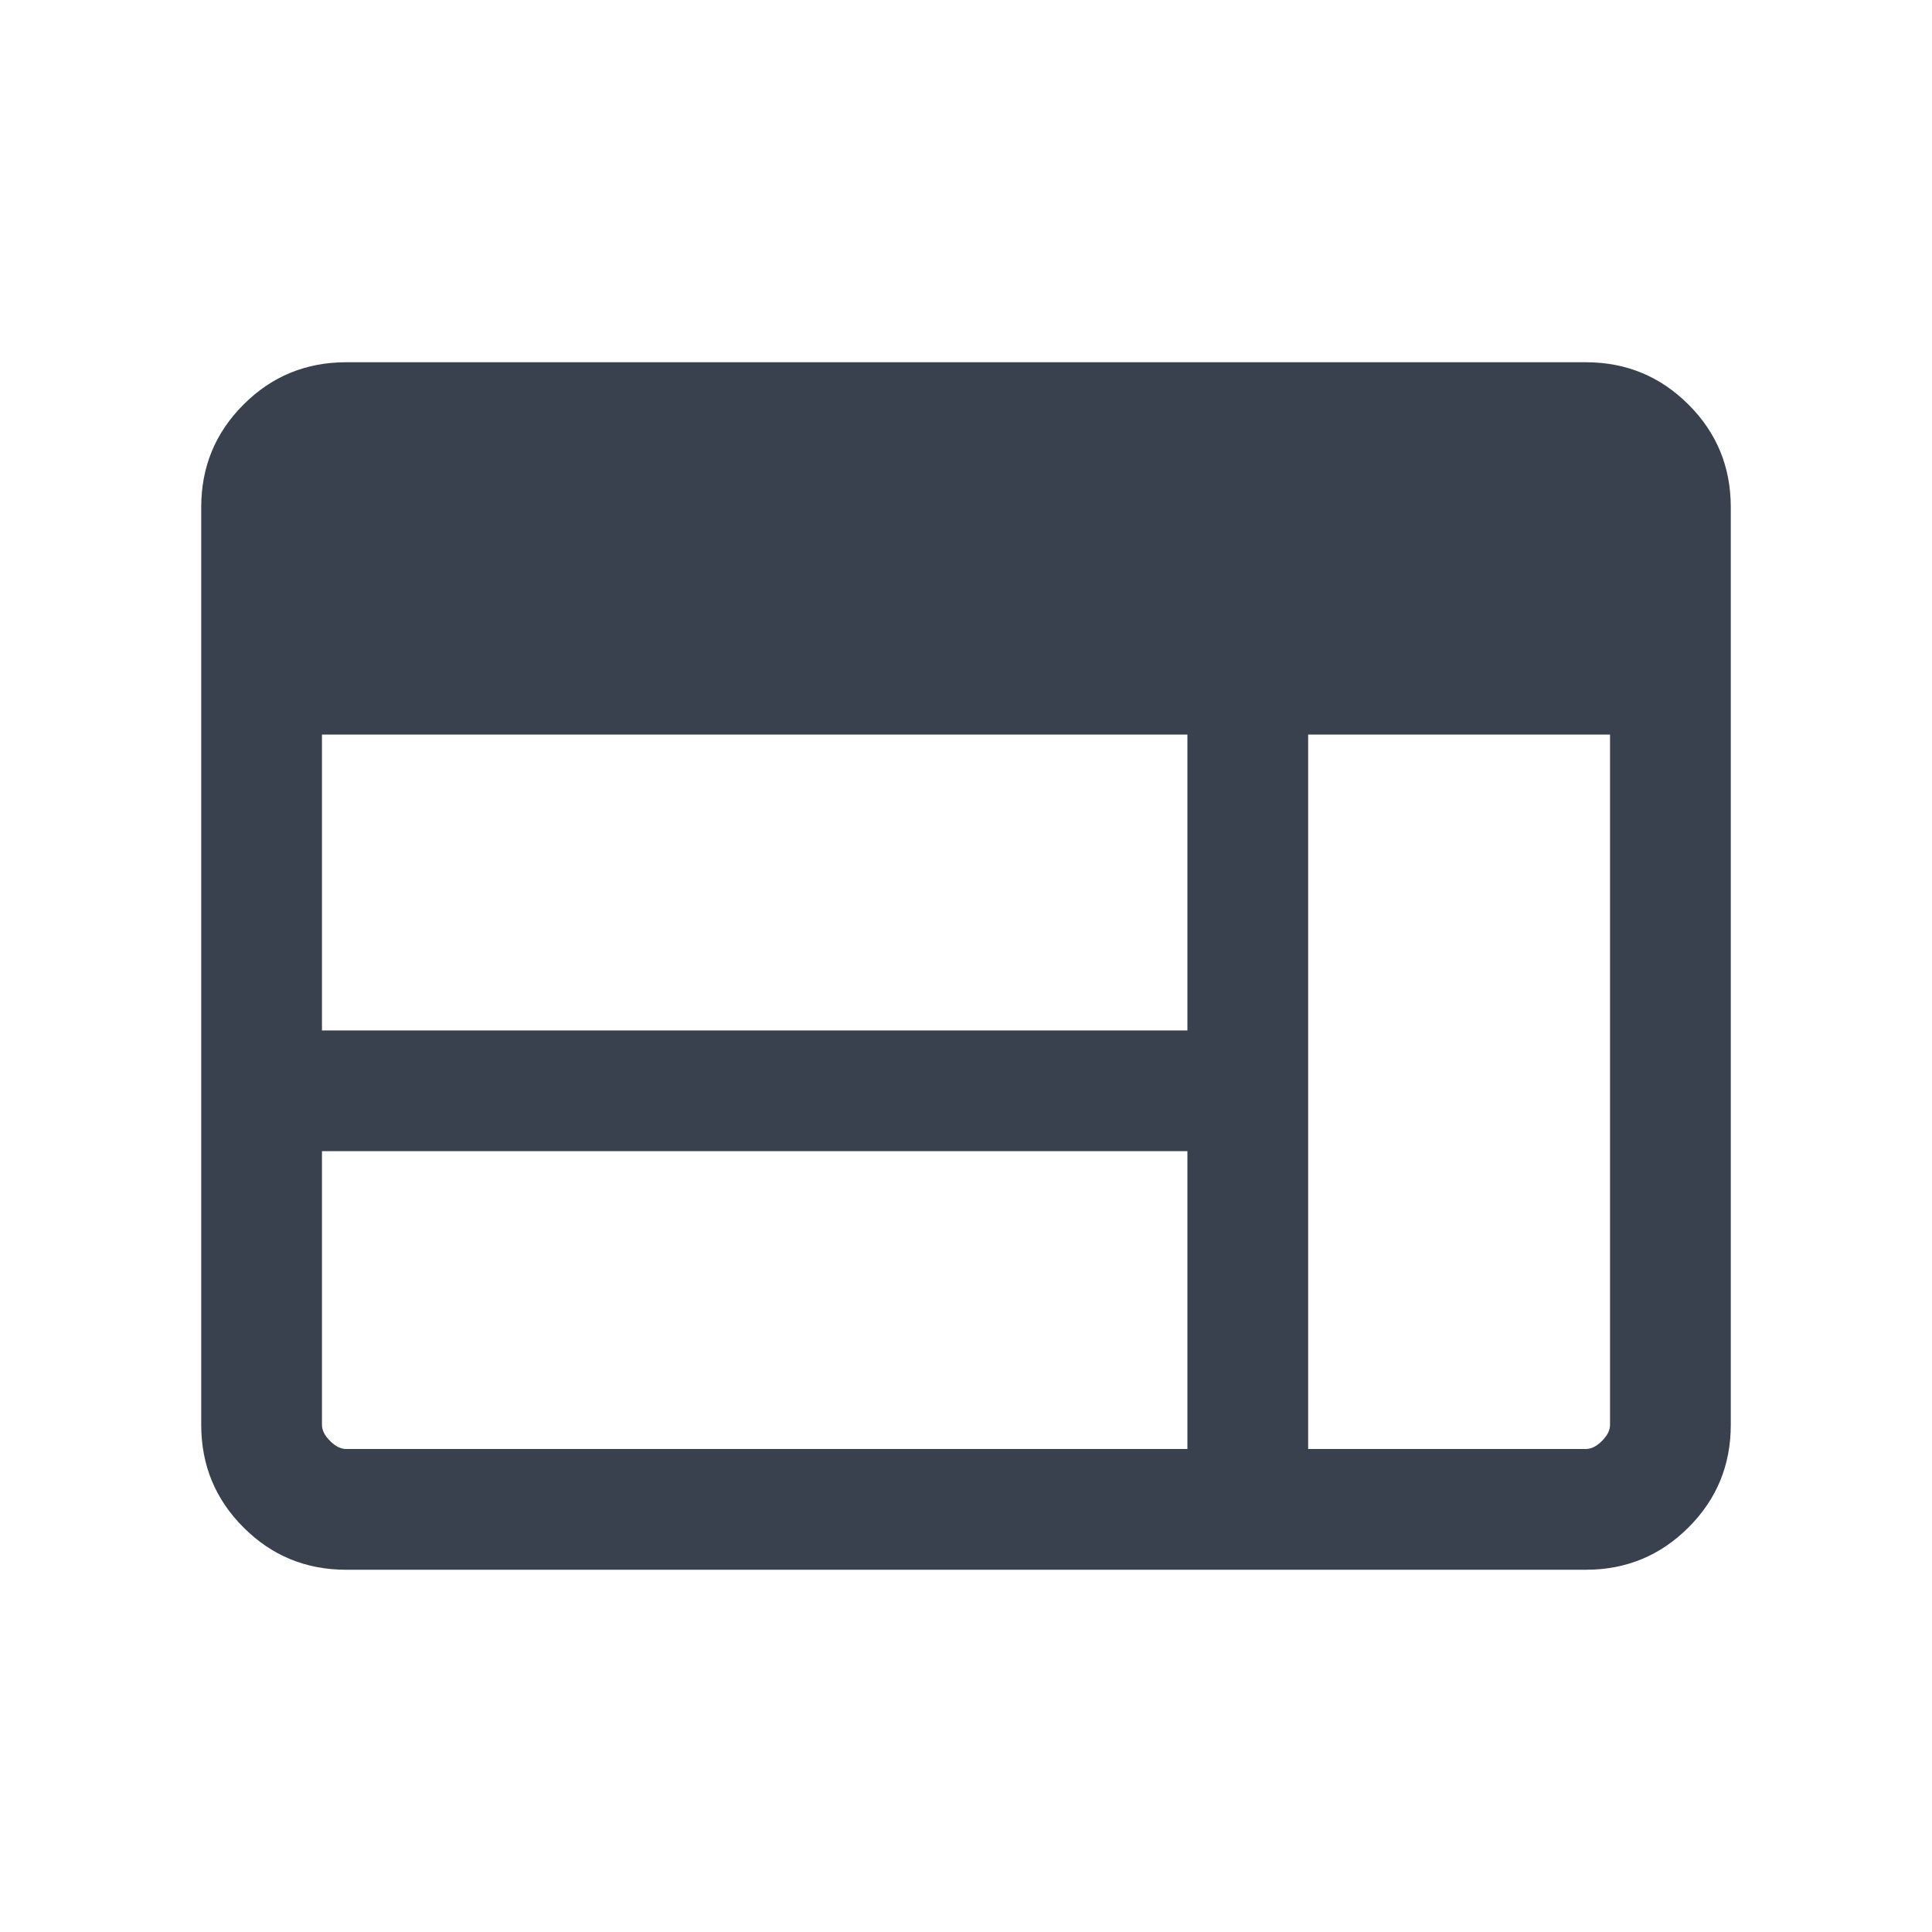
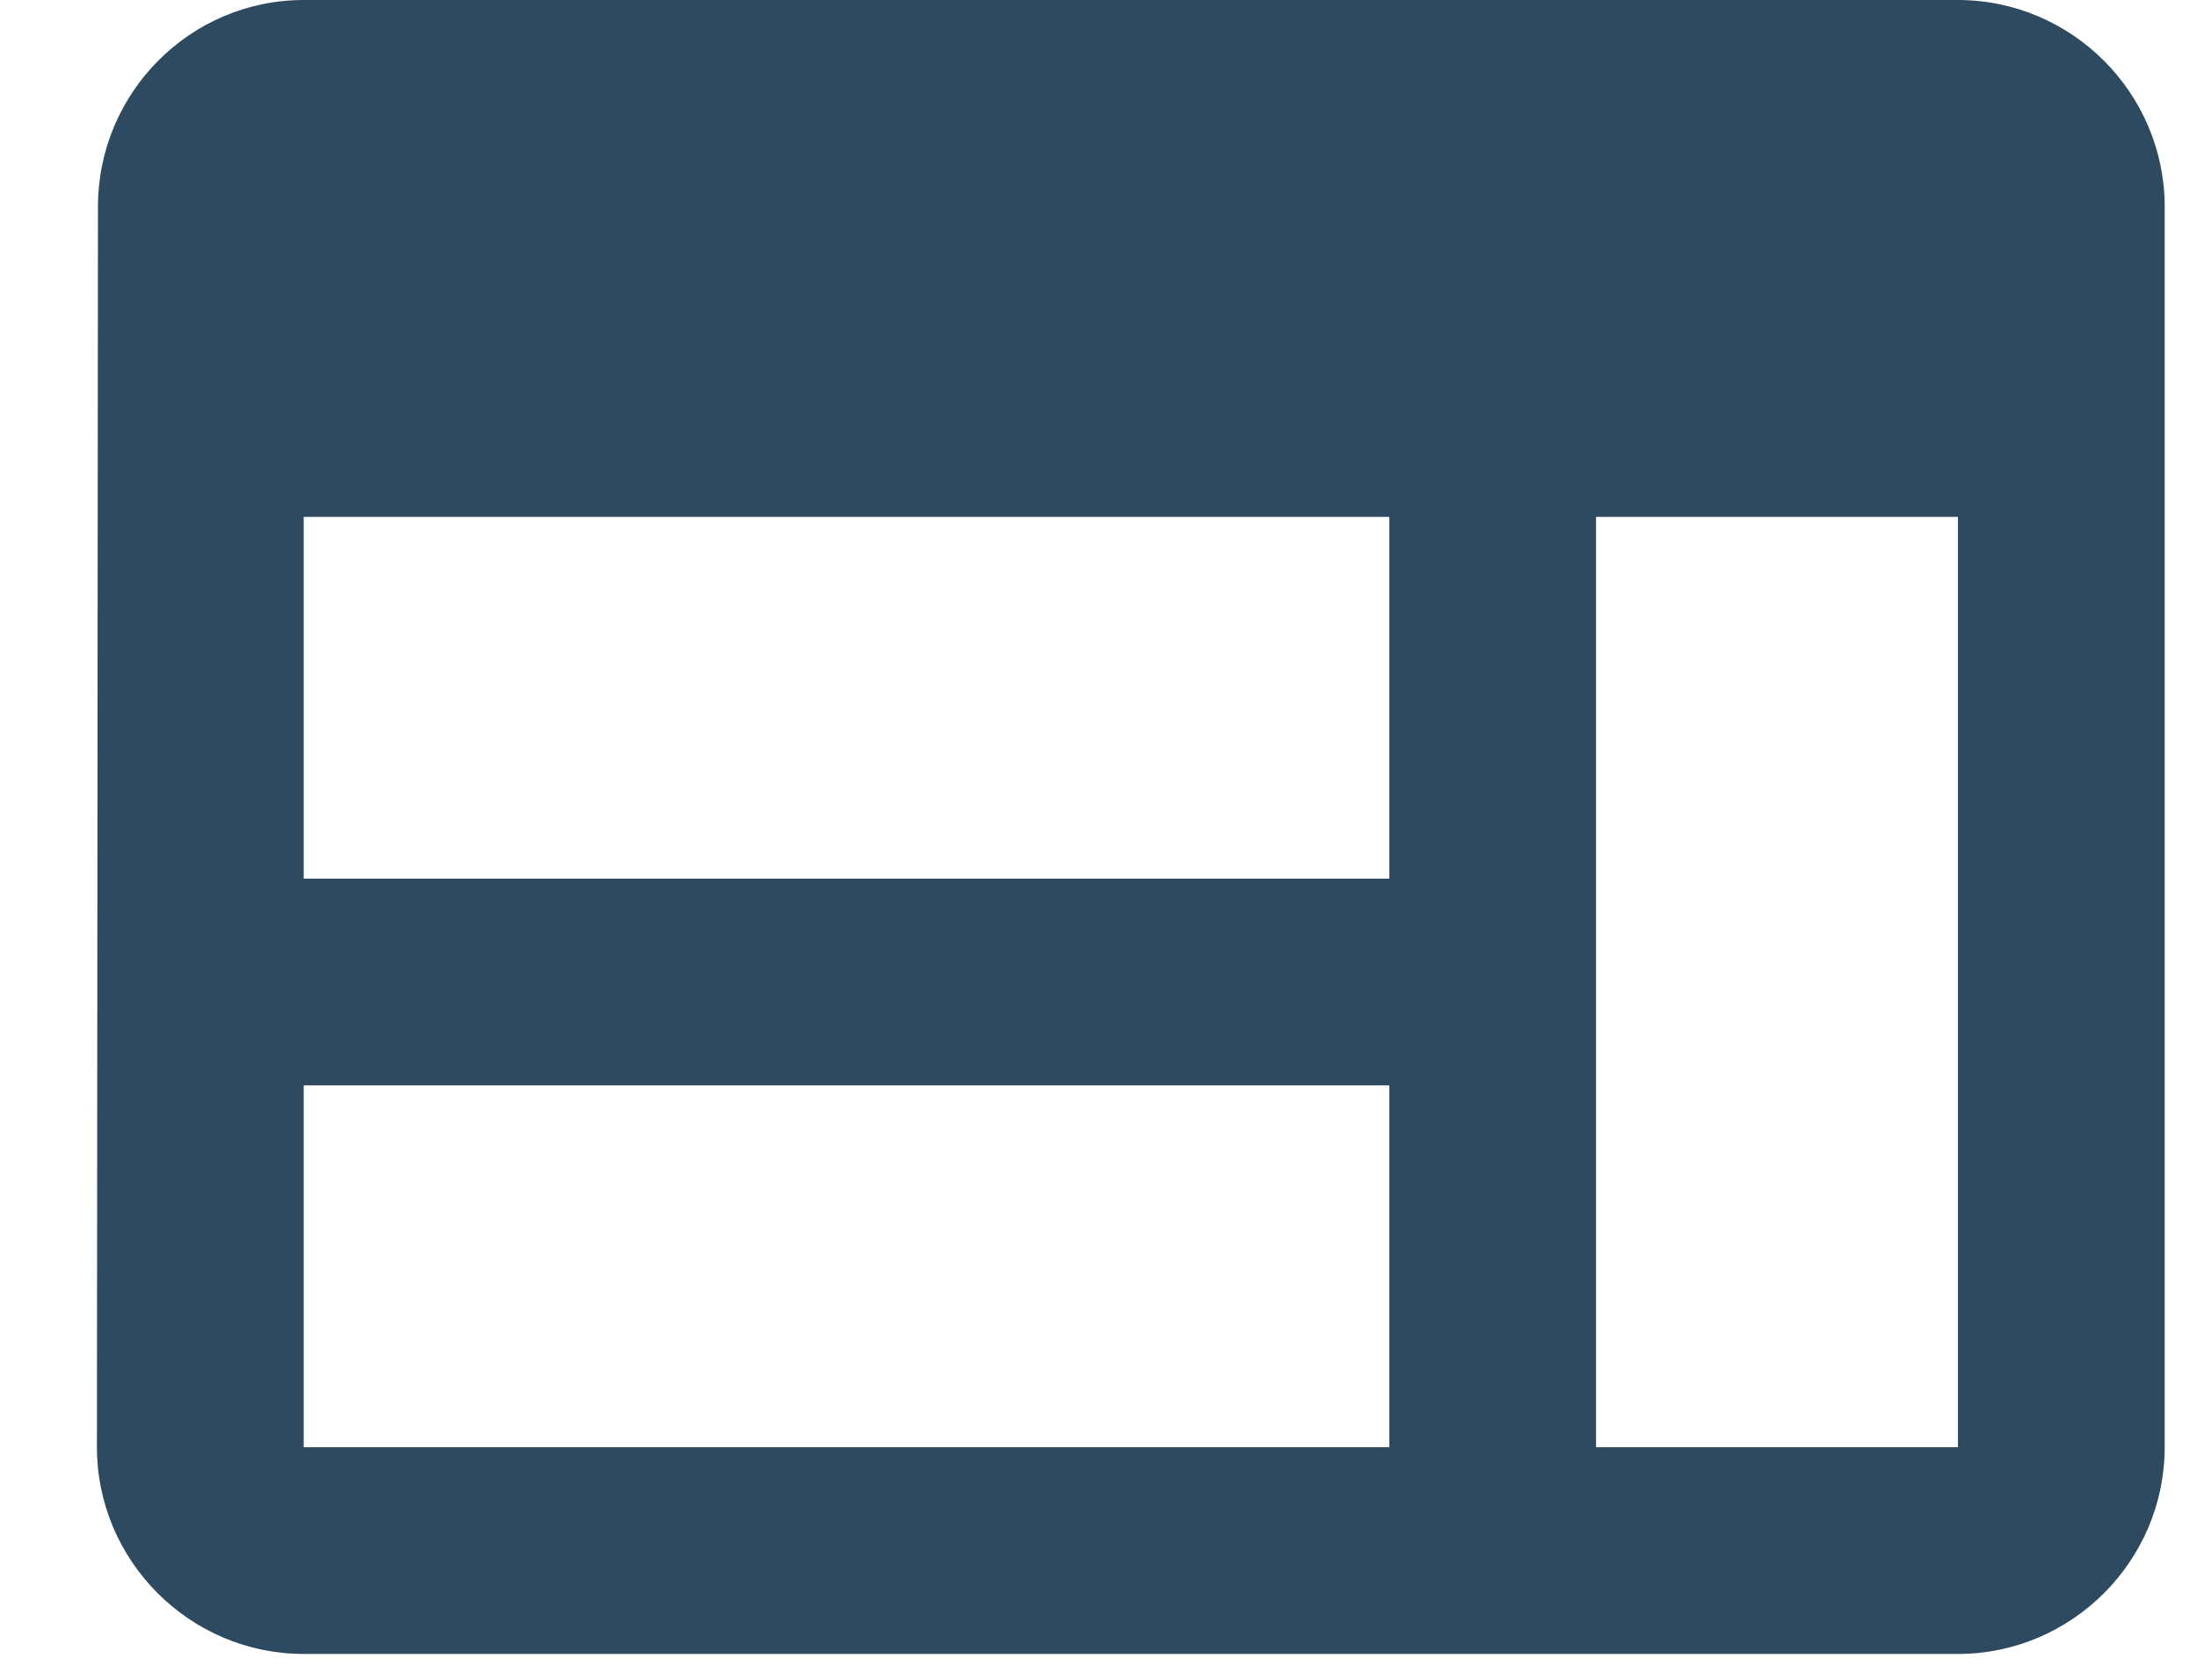
- <svg xmlns="http://www.w3.org/2000/svg" width="20" height="20" viewBox="0 0 20 20" fill="none">
-   <mask id="mask0_5_4471" style="mask-type:alpha" maskUnits="userSpaceOnUse" x="0" y="0" width="20" height="20">
-     <rect width="20" height="20" fill="#D9D9D9" />
-   </mask>
-   <g mask="url(#mask0_5_4471)">
-     <path d="M3.583 16.25C3.167 16.25 2.812 16.104 2.521 15.812C2.229 15.521 2.083 15.167 2.083 14.75V5.25C2.083 4.833 2.229 4.479 2.521 4.188C2.812 3.896 3.167 3.75 3.583 3.75H16.417C16.833 3.75 17.187 3.896 17.479 4.188C17.771 4.479 17.917 4.833 17.917 5.25V14.75C17.917 15.167 17.771 15.521 17.479 15.812C17.187 16.104 16.833 16.25 16.417 16.25H3.583ZM3.583 15H12.292V11.917H3.333V14.75C3.333 14.806 3.361 14.861 3.417 14.917C3.472 14.972 3.528 15 3.583 15ZM13.542 15H16.417C16.472 15 16.528 14.972 16.583 14.917C16.639 14.861 16.667 14.806 16.667 14.75V7.604H13.542V15ZM3.333 10.667H12.292V7.604H3.333V10.667Z" fill="#38414D" />
-   </g>
+ <svg xmlns="http://www.w3.org/2000/svg" width="17" height="13" viewBox="0 0 17 13" fill="none">
+   <path d="M15.15 0H2.35C1.47 0 0.758 0.72 0.758 1.6L0.75 11.2C0.75 12.08 1.47 12.8 2.35 12.8H15.15C16.03 12.8 16.75 12.08 16.75 11.2V1.6C16.75 0.72 16.03 0 15.15 0ZM2.35 4H10.75V6.8H2.35V4ZM2.35 8.4H10.75V11.2H2.35V8.4ZM15.15 11.2H12.35V4H15.15V11.2Z" fill="#2D4A60" />
</svg>
